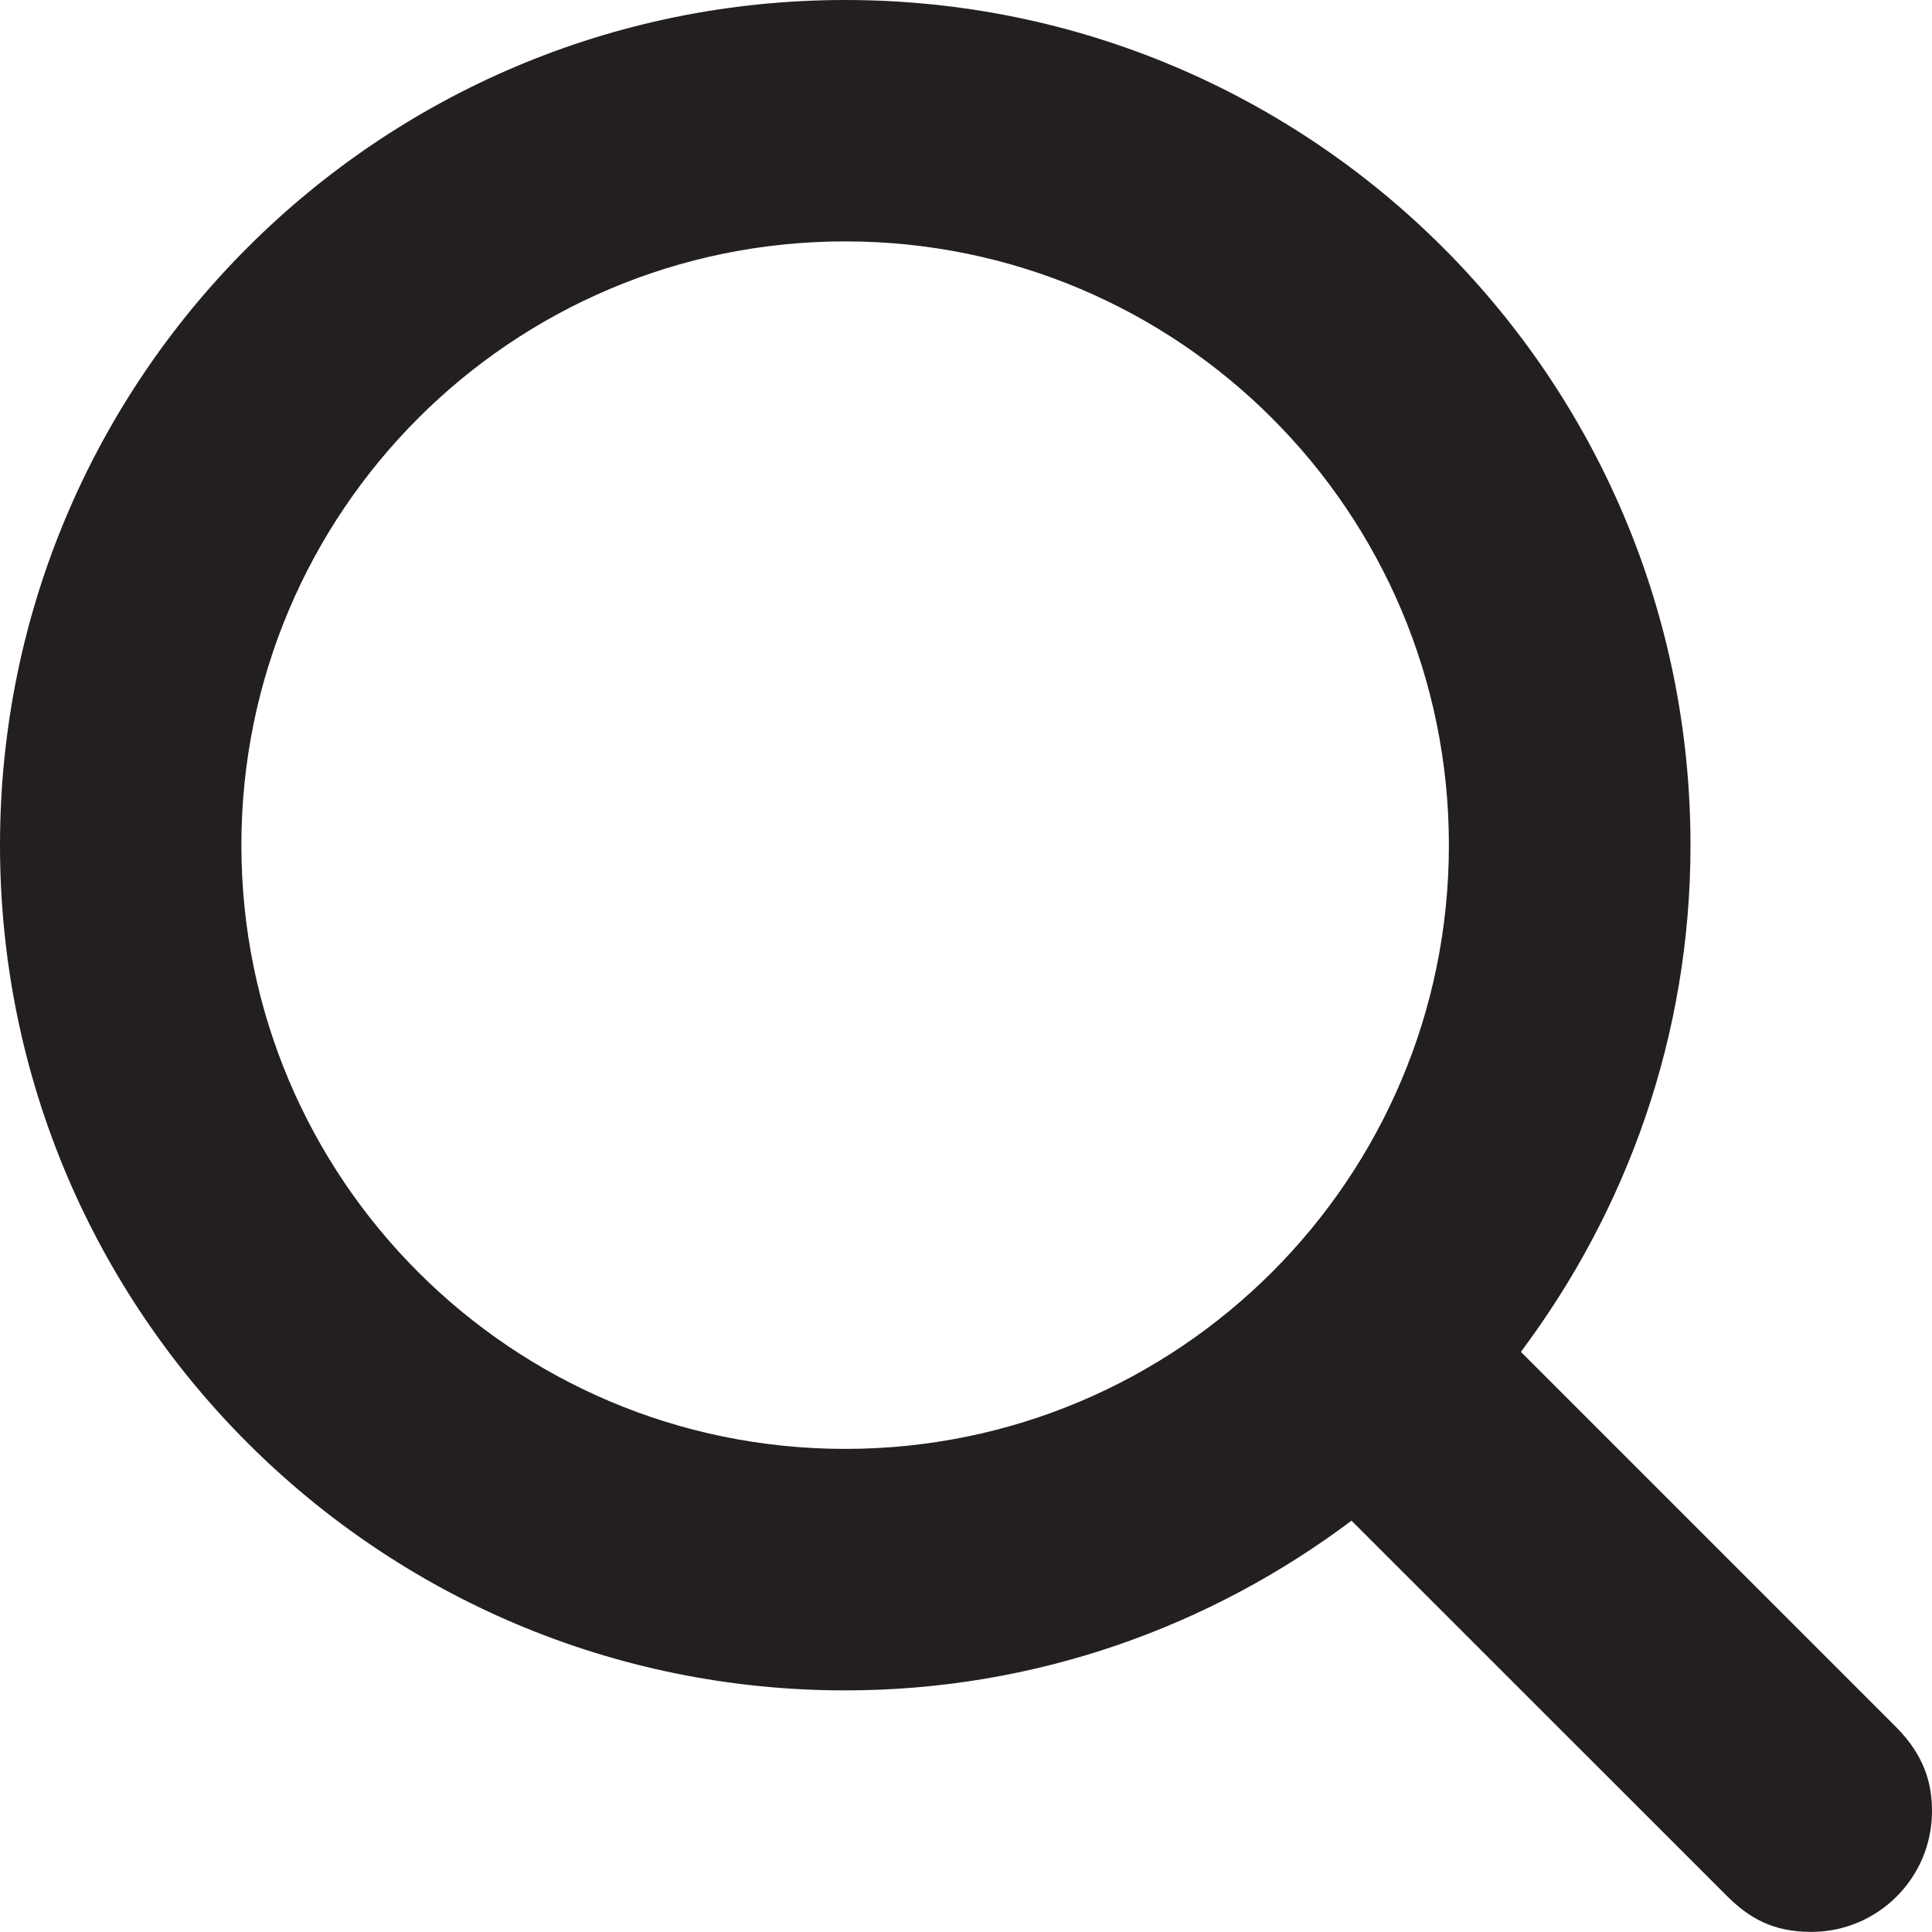
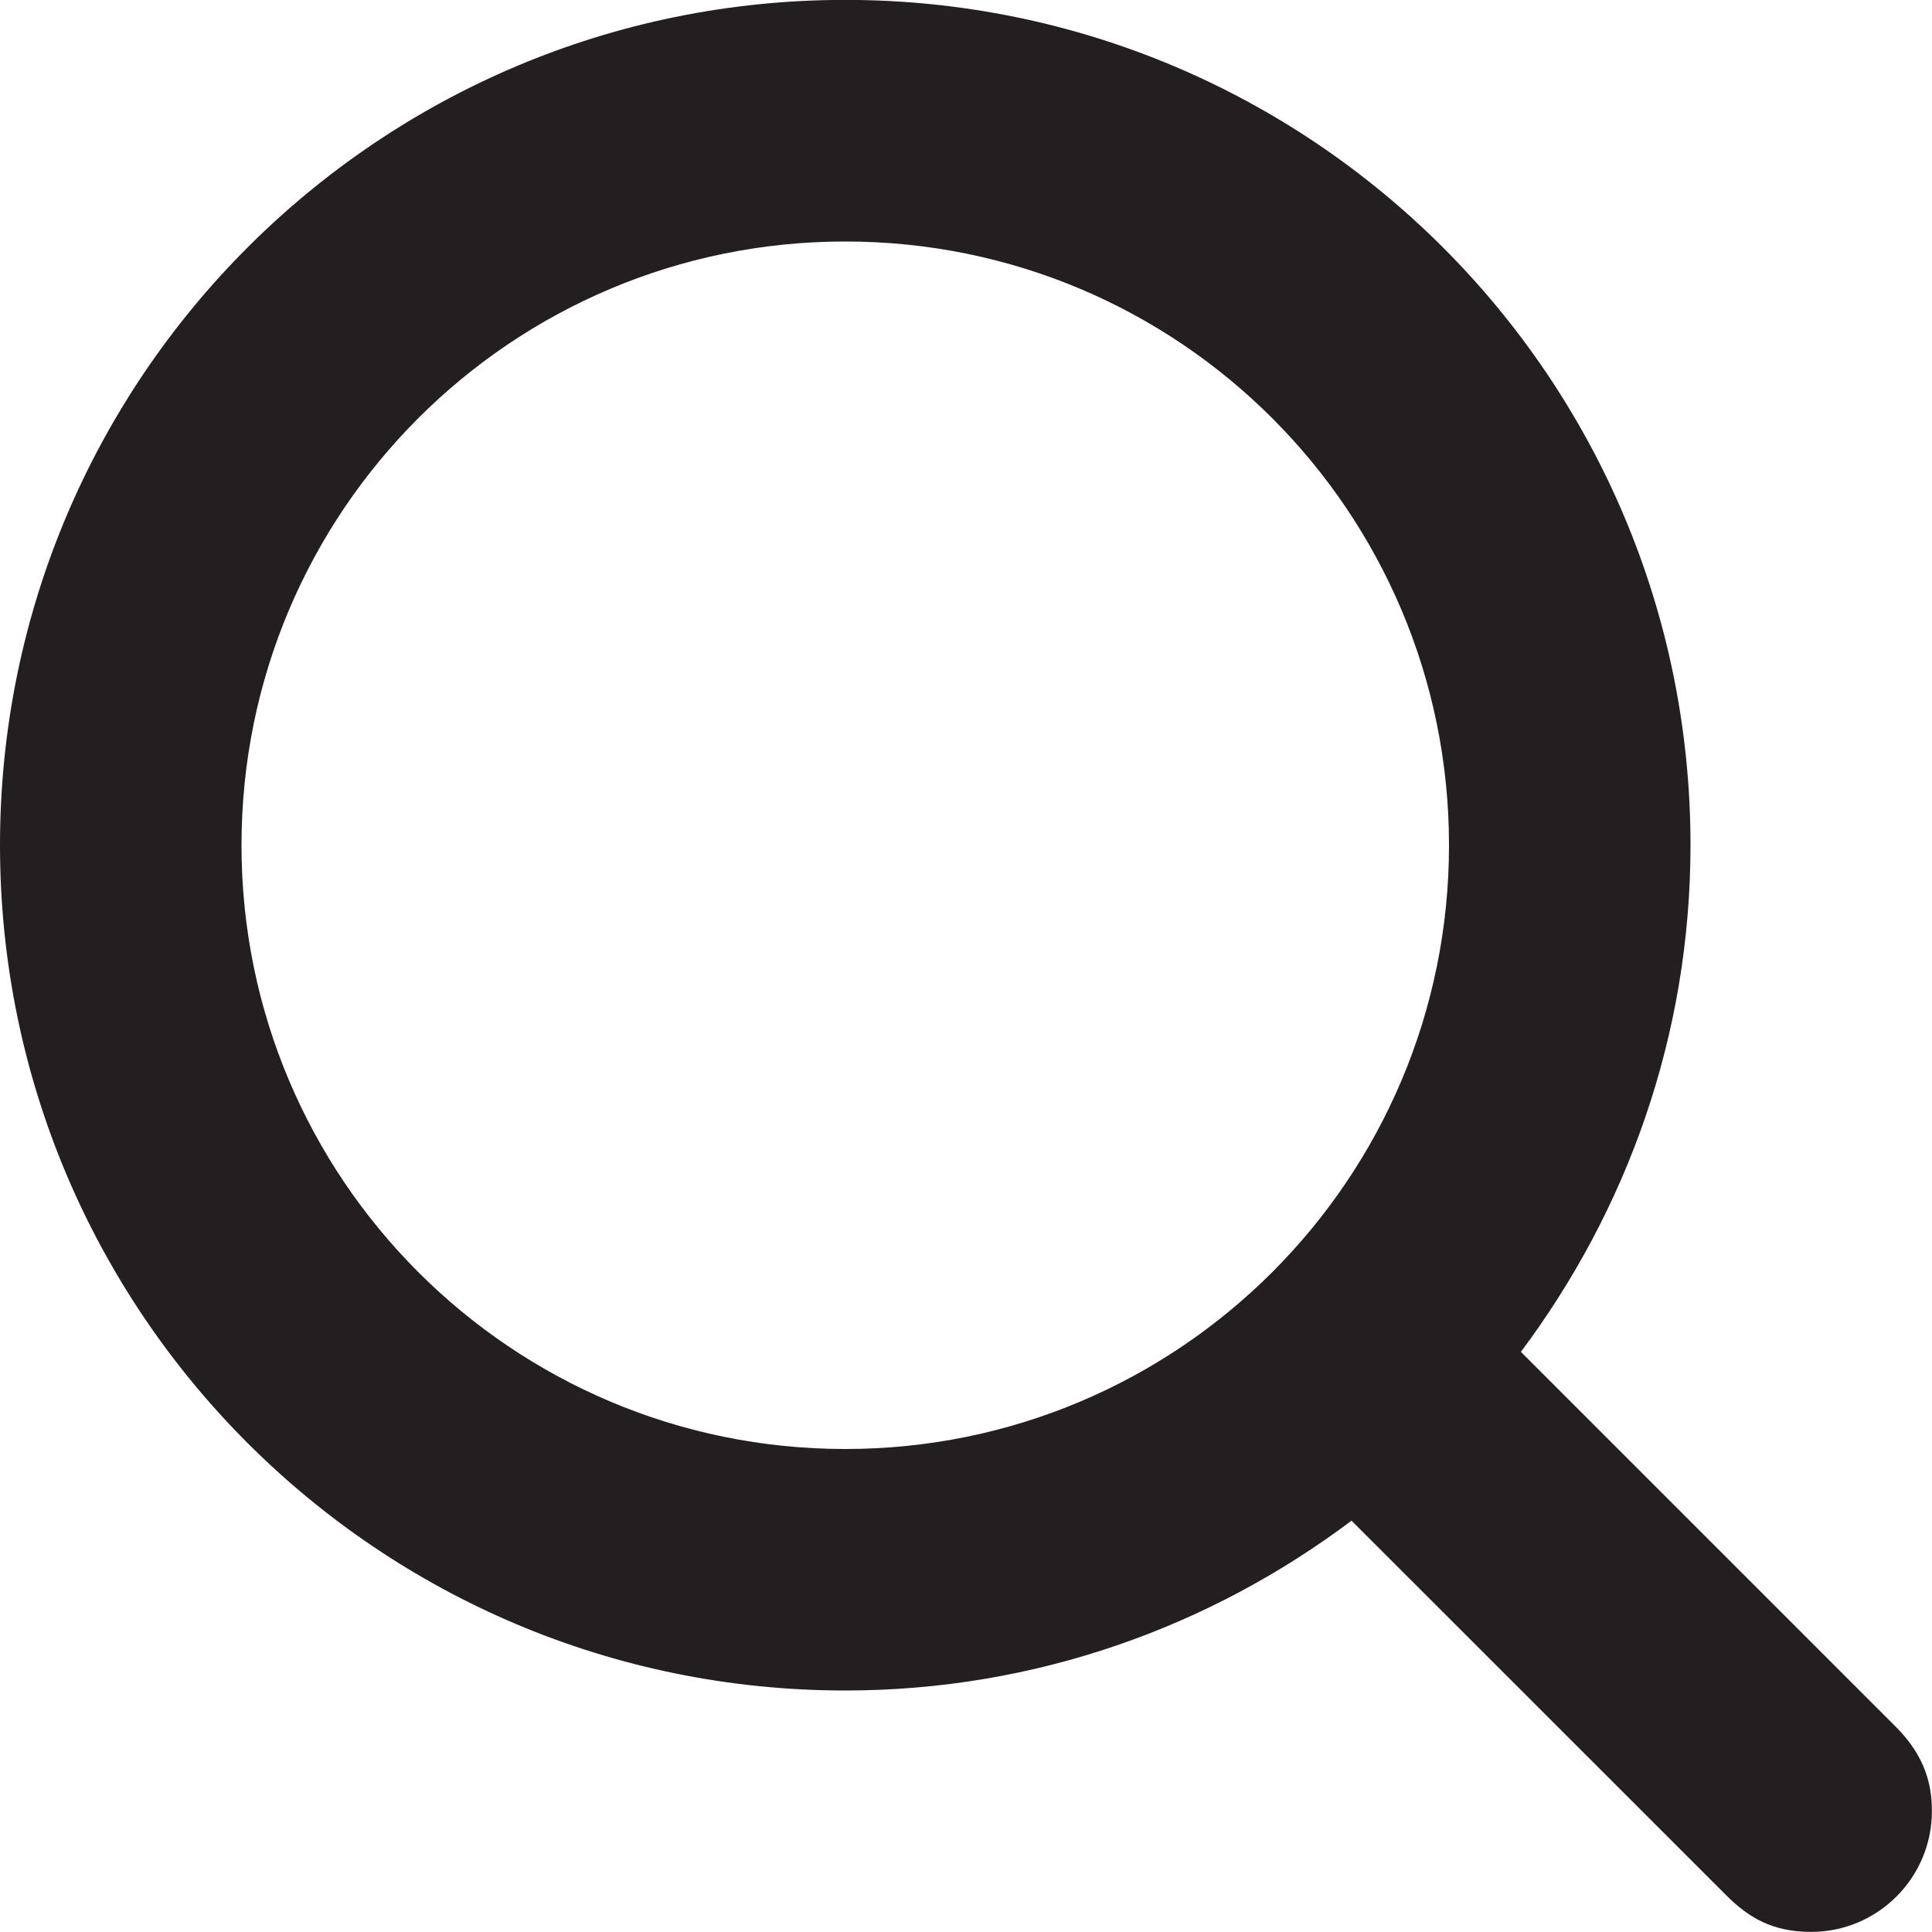
- <svg xmlns="http://www.w3.org/2000/svg" version="1.1" id="Layer_1" x="0px" y="0px" width="17.6px" height="17.6px" viewBox="-0.8 -0.8 17.6 17.6" enable-background="new -0.8 -0.8 17.6 17.6" xml:space="preserve">
-   <path fill="#231F20" d="M16.47,14.93l-3.415-3.415C14.02,10.226,14.6,8.634,14.6,6.899c0-4.253-3.447-7.699-7.7-7.699 S-0.8,2.646-0.8,6.899s3.446,7.7,7.699,7.7c1.734,0,3.326-0.58,4.613-1.546l3.417,3.416c0.203,0.202,0.418,0.33,0.771,0.33 c0.607,0,1.1-0.492,1.1-1.1C16.8,15.459,16.739,15.2,16.47,14.93z M1.399,6.899c0-3.038,2.462-5.5,5.5-5.5s5.5,2.462,5.5,5.5 s-2.462,5.5-5.5,5.5S1.399,9.938,1.399,6.899z" />
+ <svg xmlns="http://www.w3.org/2000/svg" width="17.6" height="17.6" viewBox="-0.8 -0.8 17.6 17.6">
+   <path fill="#231F20" d="M16.47 14.93l-3.415-3.415c.965-1.29 1.545-2.88 1.545-4.616 0-4.254-3.447-7.7-7.7-7.7S-.8 2.646-.8 6.9s3.446 7.7 7.7 7.7c1.733 0 3.325-.58 4.612-1.547l3.417 3.416c.202.2.417.33.77.33.607 0 1.1-.493 1.1-1.1 0-.24-.06-.5-.33-.77zM1.4 6.9c0-3.04 2.46-5.5 5.5-5.5s5.5 2.46 5.5 5.5-2.463 5.5-5.5 5.5-5.5-2.462-5.5-5.5z" />
</svg>
